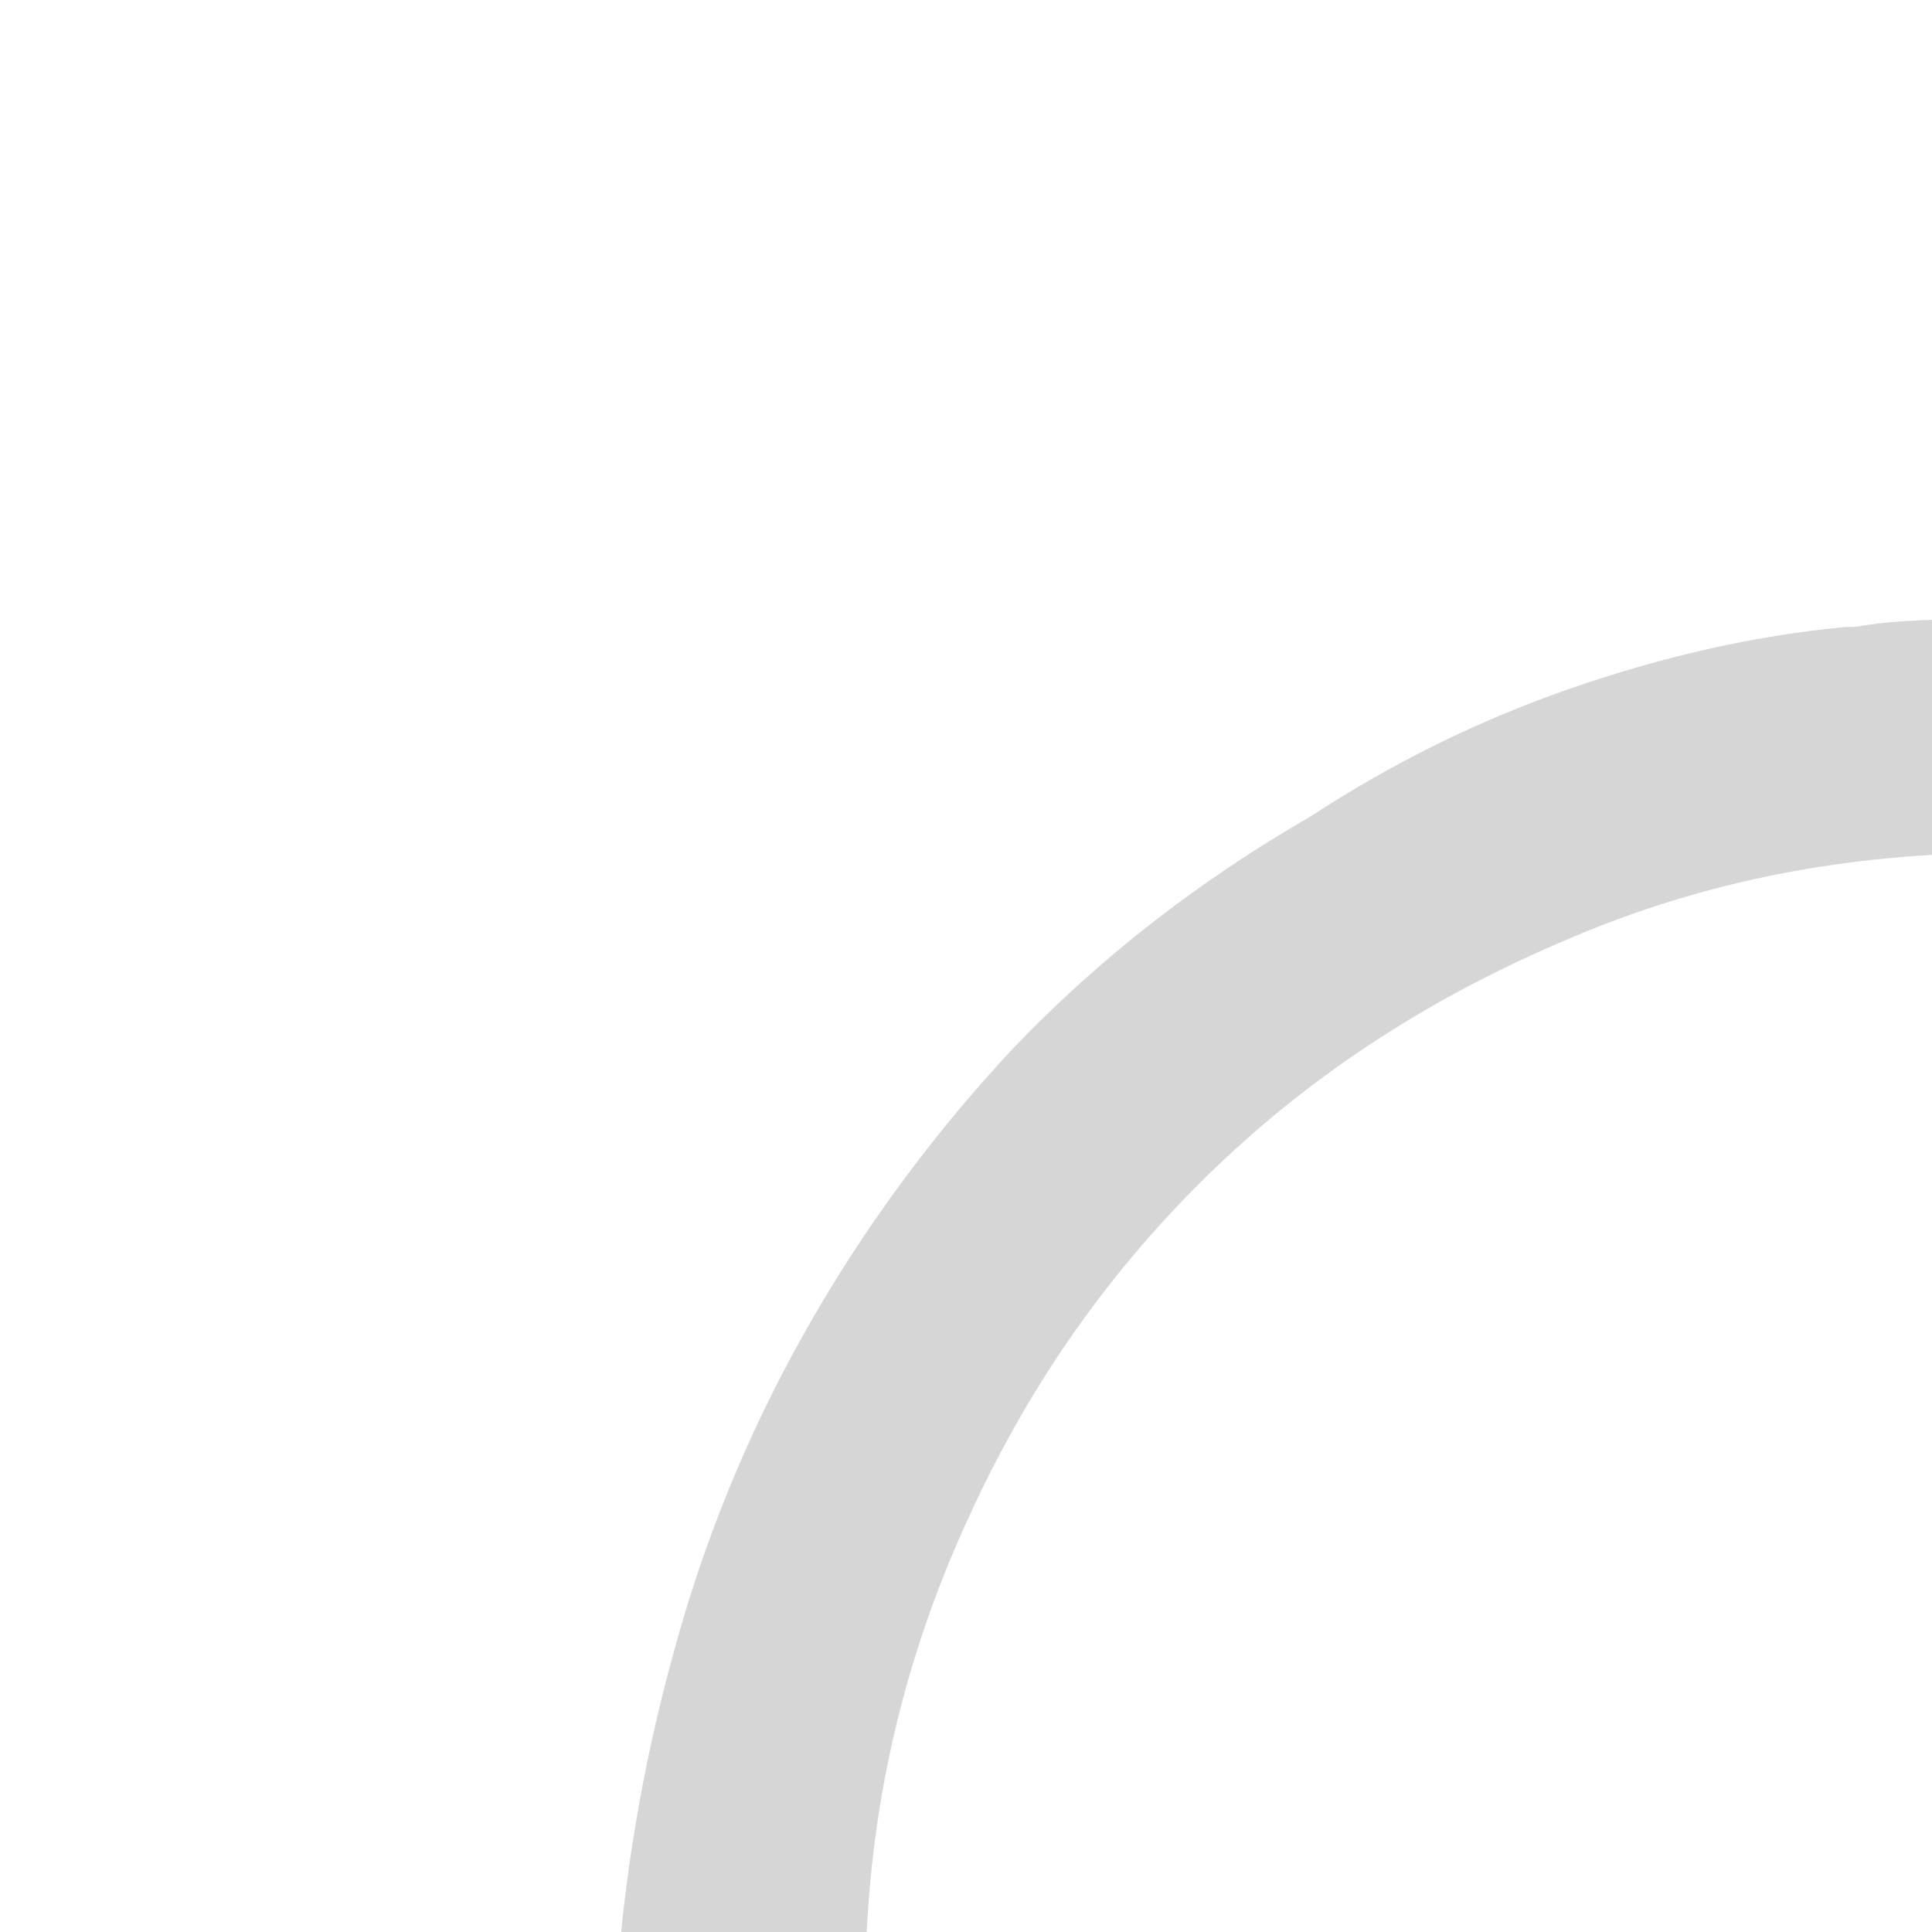
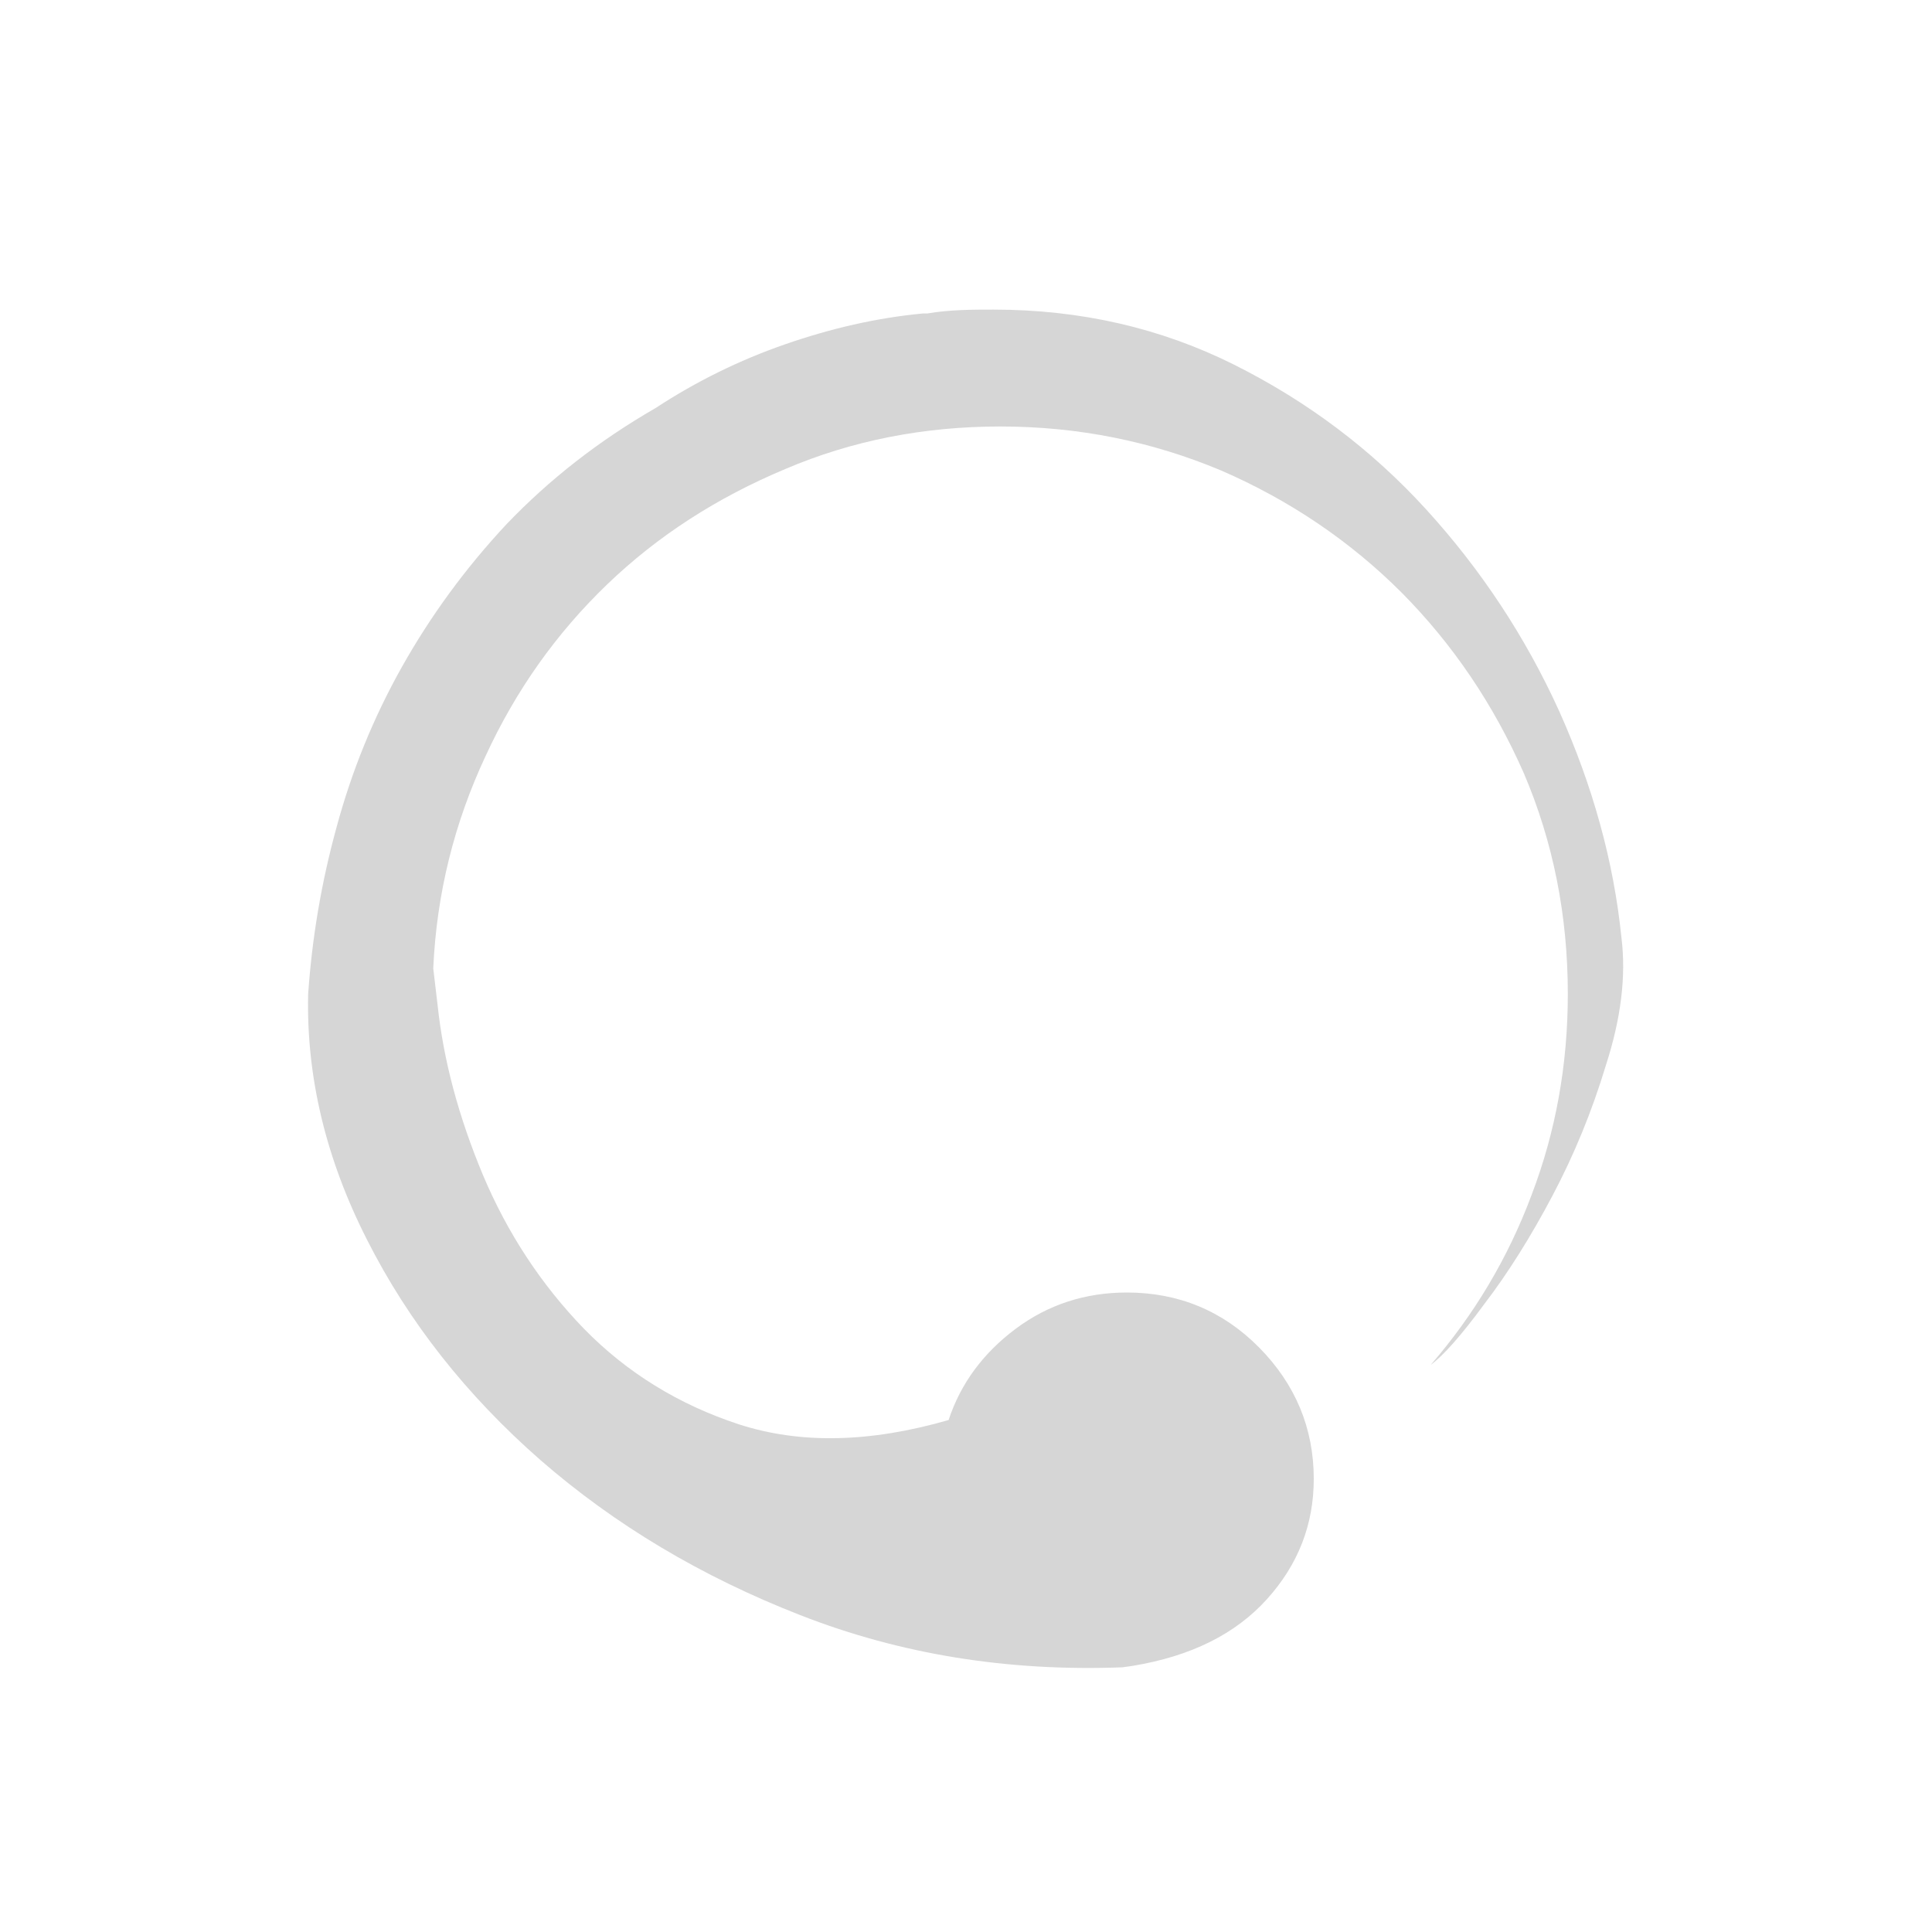
- <svg xmlns="http://www.w3.org/2000/svg" version="1.1" x="0px" y="0px" viewBox="0 0 20 20" style="enable-background:new 0 0 20 20;" xml:space="preserve" id="svg58" width="10" height="10">
+ <svg xmlns="http://www.w3.org/2000/svg" version="1.1" x="0px" y="-10px" viewBox="0 0 40 40" style="enable-background:new 0 0 40 40;" xml:space="preserve" id="svg58" width="20" height="20">
  <defs id="defs62" />
  <style type="text/css" id="style2">
	.st0{fill:#D6D6D6;}
	.st1{display:none;}
	.st2{display:inline;}
	.st3{fill:#CC0000;}
</style>
  <g id="ring_x5F_et" class="st1">
    <g class="st2" id="g13">
      <path class="st3" d="M17.74,12.94c-0.23-1.54,0.09-3.09,0.96-4.63s2.13-2.88,3.77-4c1.65-1.12,3.37-1.64,5.15-1.56    c-0.83,0.26-1.64,0.56-2.42,0.9c-0.78,0.33-1.46,0.8-2.03,1.4s-1,1.4-1.27,2.39c-0.27,1-0.33,2.28-0.16,3.83    c0.29-0.03,0.57-0.01,0.86,0.04s0.57,0.16,0.84,0.31c0.64,0.37,1.06,0.91,1.25,1.62s0.1,1.39-0.29,2.03    c-0.33,0.59-0.81,0.99-1.45,1.2s-1.25,0.19-1.86-0.05C19.09,15.66,17.97,14.5,17.74,12.94z M21.27,18.99    c0.68,0.51,1.43,0.85,2.25,1.05s1.71,0.16,2.7-0.1c1-0.25,2.13-0.83,3.4-1.76c-0.18-0.23-0.31-0.49-0.41-0.77    s-0.14-0.57-0.14-0.87c0-0.74,0.26-1.37,0.79-1.9s1.16-0.79,1.9-0.79c0.67,0,1.25,0.22,1.75,0.67s0.8,0.99,0.89,1.63    c0.34,2.12-0.1,3.67-1.33,4.66s-2.73,1.48-4.5,1.5S25,21.88,23.2,21c-1.79-0.86-3.1-2.08-3.92-3.65    C19.92,17.94,20.58,18.49,21.27,18.99z M31.17,8.64c-0.19,0.22-0.42,0.41-0.68,0.57c-0.64,0.37-1.32,0.46-2.03,0.27    s-1.25-0.61-1.62-1.25c-0.34-0.59-0.45-1.21-0.32-1.87s0.45-1.18,0.97-1.58c1.67-1.35,3.23-1.74,4.7-1.17s2.64,1.62,3.54,3.15    s1.42,3.28,1.57,5.28s-0.25,3.74-1.21,5.23c0.19-0.86,0.33-1.71,0.43-2.54c0.11-0.85,0.04-1.67-0.21-2.47s-0.72-1.56-1.44-2.29    c-0.72-0.74-1.81-1.42-3.26-2.05C31.52,8.18,31.36,8.42,31.17,8.64z" id="path11" />
    </g>
    <g class="st2" id="g19">
      <g id="g17">
        <path class="st3" d="M14.43,17.94c0.23-0.17,0.49-0.26,0.78-0.26c0.38,0,0.71,0.15,0.98,0.45s0.41,0.66,0.41,1.07     c0,0.42-0.14,0.78-0.41,1.08s-0.6,0.44-0.98,0.44c-2.43,0.18-4.42,0.76-5.97,1.74c-1.54,1-2.6,2.16-3.17,3.49     s-0.63,2.71-0.17,4.14s1.46,2.68,3.04,3.73c0.21-1.37,0.52-2.4,0.94-3.1s0.91-1.2,1.45-1.5s1.12-0.49,1.73-0.55     c0.62-0.05,1.22-0.12,1.83-0.21l-0.57,4.41l1.93,1.99c1.48-1.08,2.52-2.14,3.12-3.18s0.84-2.06,0.71-3.08s-0.59-2.01-1.38-2.99     c-0.81-0.98-1.88-1.96-3.22-2.91c2.02,0.9,3.58,1.87,4.68,2.91s1.7,2.15,1.83,3.34s-0.25,2.46-1.13,3.81     c-0.88,1.34-2.27,2.76-4.18,4.27l-3.81-3.38l-0.06-3.12c-0.68,0.03-1.25,0.53-1.69,1.52s-0.69,2.75-0.73,5.31     c-2.82-2.23-4.68-4.29-5.6-6.19c-0.9-1.89-1.09-3.61-0.56-5.17s1.66-2.95,3.41-4.18c1.74-1.23,3.84-2.3,6.32-3.22     C14.03,18.33,14.2,18.11,14.43,17.94z" id="path15" />
      </g>
    </g>
  </g>
  <g id="ring_x5F_o" class="st1">
    <g class="st2" id="g26">
      <g id="g24">
        <path class="st3" d="M6.96,25.93c-0.43-0.5-0.64-1.09-0.64-1.77c0-0.76,0.27-1.41,0.81-1.95c0.54-0.54,1.19-0.81,1.95-0.81     c0.74,0,1.38,0.27,1.92,0.81c0.54,0.54,0.81,1.19,0.81,1.95c0,0.1,0,0.19,0,0.26c0,0.08-0.01,0.16-0.03,0.23     c1.54,0.1,2.8-0.13,3.78-0.67c0.98-0.55,1.84-1.23,2.58-2.05c-0.25,1-0.63,1.87-1.11,2.61c-0.49,0.76-1.11,1.36-1.88,1.8     s-1.69,0.72-2.78,0.83c-1.07,0.1-2.33-0.01-3.78-0.32C7.93,26.74,7.39,26.43,6.96,25.93z M8.74,11.91     c0.22-0.63,0.63-1.1,1.22-1.44c0.66-0.39,1.36-0.49,2.09-0.29c0.73,0.2,1.28,0.63,1.66,1.29c0.39,0.66,0.48,1.36,0.28,2.09     s-0.63,1.28-1.27,1.66c-0.08,0.04-0.16,0.08-0.23,0.12c-0.08,0.04-0.16,0.07-0.23,0.09c0.7,1.41,1.53,2.39,2.49,2.96     c0.96,0.57,1.97,0.97,3.05,1.2c-0.98,0.27-1.91,0.38-2.81,0.32c-0.9-0.04-1.73-0.28-2.49-0.72s-1.46-1.1-2.11-1.98     c-0.63-0.88-1.16-2.03-1.61-3.46C8.52,13.15,8.51,12.54,8.74,11.91z M15.08,32.49c-0.2-0.73-0.11-1.43,0.26-2.09     c0.39-0.64,0.95-1.06,1.68-1.26c0.73-0.19,1.42-0.11,2.07,0.26c0.08,0.04,0.15,0.08,0.22,0.13c0.07,0.05,0.13,0.1,0.19,0.16     c0.86-1.31,1.3-2.52,1.32-3.63c0.02-1.11-0.14-2.2-0.47-3.25c0.72,0.72,1.29,1.48,1.7,2.29c0.39,0.8,0.59,1.64,0.6,2.52     c0.01,0.88-0.21,1.82-0.66,2.81c-0.45,0.98-1.17,2.02-2.17,3.13c-0.43,0.49-0.97,0.8-1.63,0.92c-0.65,0.13-1.27,0.01-1.86-0.34     C15.69,33.78,15.27,33.22,15.08,32.49z M20.18,7.37c0.41-0.49,0.94-0.8,1.6-0.92c0.65-0.13,1.27-0.01,1.86,0.34     c0.66,0.37,1.09,0.92,1.29,1.66c0.19,0.73,0.1,1.43-0.29,2.09c-0.37,0.64-0.92,1.06-1.66,1.26c-0.73,0.2-1.43,0.11-2.09-0.26     c-0.08-0.04-0.15-0.08-0.22-0.13c-0.07-0.05-0.13-0.1-0.19-0.16c-0.86,1.31-1.29,2.52-1.3,3.63c-0.01,1.11,0.15,2.2,0.48,3.25     c-0.72-0.72-1.29-1.48-1.7-2.29c-0.41-0.8-0.62-1.64-0.62-2.52s0.22-1.82,0.67-2.81C18.46,9.53,19.18,8.48,20.18,7.37z      M28.19,16.51c0.01-0.08,0.02-0.16,0.04-0.23c-1.56-0.1-2.83,0.13-3.81,0.67c-0.98,0.55-1.84,1.23-2.58,2.05     c0.27-1,0.65-1.86,1.14-2.61c0.47-0.76,1.09-1.36,1.86-1.8c0.77-0.44,1.69-0.72,2.77-0.83c1.07-0.1,2.34,0.01,3.81,0.32     c0.64,0.12,1.18,0.42,1.61,0.92c0.43,0.5,0.64,1.09,0.64,1.77c0,0.76-0.27,1.41-0.81,1.95c-0.54,0.54-1.19,0.81-1.95,0.81     s-1.41-0.27-1.95-0.81c-0.54-0.54-0.81-1.19-0.81-1.95C28.17,16.68,28.18,16.59,28.19,16.51z M26.01,27.37     c0.19-0.73,0.63-1.28,1.29-1.66c0.06-0.04,0.13-0.08,0.21-0.12c0.08-0.04,0.16-0.07,0.23-0.09c-0.68-1.41-1.51-2.39-2.48-2.96     c-0.97-0.57-1.99-0.97-3.06-1.2c1-0.27,1.93-0.38,2.81-0.32c0.9,0.04,1.73,0.28,2.5,0.72c0.77,0.44,1.47,1.1,2.09,1.98     c0.63,0.88,1.17,2.03,1.64,3.46c0.21,0.61,0.21,1.22-0.01,1.85c-0.22,0.63-0.63,1.1-1.22,1.44c-0.64,0.39-1.33,0.49-2.07,0.29     c-0.73-0.19-1.29-0.63-1.68-1.29C25.9,28.8,25.81,28.1,26.01,27.37z" id="path22" />
      </g>
    </g>
  </g>
  <g id="ring_x5F_ot" class="st1">
    <g class="st2" id="g31">
      <path class="st3" d="M18.36,16.34c-0.3-0.35-0.45-0.76-0.45-1.24c0-0.53,0.19-0.99,0.56-1.36s0.83-0.56,1.36-0.56    c0.52,0,0.97,0.19,1.34,0.56s0.56,0.83,0.56,1.36c0,0.07,0,0.13,0,0.18s-0.01,0.11-0.02,0.16c1.08,0.07,1.96-0.09,2.65-0.47    s1.29-0.86,1.8-1.44c-0.18,0.7-0.44,1.31-0.78,1.83c-0.34,0.53-0.78,0.95-1.31,1.26s-1.18,0.5-1.95,0.58    c-0.75,0.07-1.63-0.01-2.65-0.23C19.03,16.9,18.66,16.69,18.36,16.34z M19.6,6.52c0.16-0.44,0.44-0.77,0.85-1    c0.46-0.27,0.95-0.34,1.47-0.21s0.9,0.44,1.16,0.9c0.27,0.46,0.34,0.95,0.19,1.47s-0.44,0.9-0.89,1.16    c-0.05,0.03-0.11,0.05-0.16,0.08s-0.11,0.05-0.16,0.06c0.49,0.98,1.07,1.67,1.74,2.07s1.38,0.68,2.13,0.84    c-0.68,0.19-1.34,0.27-1.97,0.23c-0.63-0.03-1.21-0.19-1.74-0.5s-1.03-0.77-1.48-1.38c-0.44-0.62-0.81-1.42-1.13-2.42    C19.44,7.39,19.44,6.96,19.6,6.52z M24.04,20.93c-0.14-0.51-0.08-1,0.18-1.47c0.27-0.45,0.67-0.75,1.18-0.88s0.99-0.08,1.45,0.18    c0.05,0.03,0.11,0.06,0.15,0.09s0.09,0.07,0.13,0.11c0.6-0.92,0.91-1.76,0.92-2.54c0.01-0.78-0.1-1.54-0.33-2.28    c0.51,0.51,0.9,1.04,1.19,1.6c0.27,0.56,0.41,1.15,0.42,1.76s-0.15,1.27-0.46,1.97c-0.31,0.68-0.82,1.42-1.52,2.19    c-0.3,0.34-0.68,0.56-1.14,0.65s-0.89,0.01-1.3-0.24C24.47,21.83,24.17,21.44,24.04,20.93z M27.6,3.35    C27.89,3,28.26,2.79,28.72,2.7s0.89-0.01,1.3,0.24c0.46,0.26,0.77,0.65,0.9,1.16s0.07,1-0.21,1.47c-0.26,0.45-0.65,0.75-1.16,0.88    s-1,0.08-1.47-0.18c-0.05-0.03-0.11-0.06-0.15-0.09s-0.09-0.07-0.13-0.11c-0.6,0.92-0.91,1.76-0.91,2.54s0.11,1.54,0.34,2.28    c-0.51-0.51-0.9-1.04-1.19-1.6s-0.43-1.15-0.43-1.76s0.16-1.27,0.47-1.97C26.4,4.86,26.91,4.13,27.6,3.35z M33.21,9.74    c0.01-0.05,0.02-0.11,0.03-0.16c-1.09-0.07-1.98,0.09-2.67,0.47s-1.29,0.86-1.8,1.44c0.19-0.7,0.46-1.31,0.8-1.83    c0.33-0.53,0.76-0.95,1.3-1.26s1.19-0.5,1.94-0.58c0.75-0.07,1.64,0.01,2.67,0.23c0.45,0.08,0.83,0.3,1.13,0.65    s0.45,0.76,0.45,1.24c0,0.53-0.19,0.99-0.56,1.36s-0.83,0.56-1.36,0.56s-0.99-0.19-1.36-0.56s-0.56-0.83-0.56-1.36    C33.2,9.86,33.21,9.8,33.21,9.74z M31.69,17.34c0.14-0.51,0.44-0.9,0.9-1.16c0.04-0.03,0.09-0.05,0.14-0.08s0.11-0.05,0.16-0.06    c-0.48-0.98-1.06-1.67-1.73-2.07s-1.39-0.68-2.14-0.84c0.7-0.19,1.35-0.27,1.97-0.23c0.63,0.03,1.21,0.19,1.75,0.5    s1.03,0.77,1.47,1.38s0.82,1.42,1.15,2.42c0.15,0.42,0.15,0.85-0.01,1.29s-0.44,0.77-0.85,1c-0.45,0.27-0.93,0.34-1.45,0.21    s-0.91-0.44-1.18-0.9C31.61,18.34,31.55,17.86,31.69,17.34z" id="path29" />
    </g>
    <g class="st2" id="g37">
      <g id="g35">
        <path class="st3" d="M14.43,17.94c0.23-0.17,0.49-0.26,0.78-0.26c0.38,0,0.71,0.15,0.98,0.45s0.41,0.66,0.41,1.07     c0,0.42-0.14,0.78-0.41,1.08s-0.6,0.44-0.98,0.44c-2.43,0.18-4.42,0.76-5.97,1.74c-1.54,1-2.6,2.16-3.17,3.49     s-0.63,2.71-0.17,4.14s1.46,2.68,3.04,3.73c0.21-1.37,0.52-2.4,0.94-3.1s0.91-1.2,1.45-1.5s1.12-0.49,1.73-0.55     c0.62-0.05,1.22-0.12,1.83-0.21l-0.57,4.41l1.93,1.99c1.48-1.08,2.52-2.14,3.12-3.18s0.84-2.06,0.71-3.08s-0.59-2.01-1.38-2.99     c-0.81-0.98-1.88-1.96-3.22-2.91c2.02,0.9,3.58,1.87,4.68,2.91s1.7,2.15,1.83,3.34s-0.25,2.46-1.13,3.81     c-0.88,1.34-2.27,2.76-4.18,4.27l-3.81-3.38l-0.06-3.12c-0.68,0.03-1.25,0.53-1.69,1.52s-0.69,2.75-0.73,5.31     c-2.82-2.23-4.68-4.29-5.6-6.19c-0.9-1.89-1.09-3.61-0.56-5.17s1.66-2.95,3.41-4.18c1.74-1.23,3.84-2.3,6.32-3.22     C14.03,18.33,14.2,18.11,14.43,17.94z" id="path33" />
      </g>
    </g>
  </g>
  <g id="ring_x5F_s" style="fill:#D6D6D6">
    <g id="g44" style="fill:#D6D6D6">
      <g id="g42" style="fill:#D6D6D6">
        <path class="st3" d="M16.57,33.44c-2.05-0.8-3.84-1.87-5.38-3.21c-1.53-1.34-2.73-2.86-3.59-4.56C6.75,24,6.34,22.3,6.38,20.58     c0.08-1.15,0.27-2.3,0.59-3.46c0.31-1.15,0.76-2.26,1.35-3.31s1.31-2.04,2.17-2.96c0.88-0.92,1.9-1.72,3.08-2.4     c0.84-0.55,1.73-0.99,2.68-1.32c0.95-0.33,1.9-0.55,2.86-0.64h0.06h0.03c0.23-0.04,0.47-0.06,0.7-0.07     c0.23-0.01,0.46-0.01,0.67-0.01c1.8,0,3.46,0.38,4.98,1.14s2.85,1.76,3.98,3c1.13,1.24,2.05,2.63,2.75,4.17     c0.7,1.56,1.13,3.12,1.29,4.69c0.1,0.8-0.01,1.68-0.32,2.64c-0.29,0.96-0.66,1.86-1.11,2.71c-0.45,0.85-0.92,1.6-1.41,2.24     c-0.47,0.64-0.84,1.06-1.11,1.26c0.9-1.04,1.6-2.21,2.09-3.52c0.5-1.31,0.75-2.7,0.75-4.16c0-1.62-0.3-3.14-0.91-4.57     c-0.63-1.43-1.47-2.67-2.53-3.74c-1.06-1.06-2.31-1.91-3.74-2.53c-1.43-0.6-2.95-0.91-4.57-0.91c-1.58,0-3.07,0.29-4.45,0.88     c-1.41,0.59-2.64,1.38-3.69,2.39c-1.05,1.01-1.89,2.19-2.52,3.56c-0.64,1.37-1.01,2.83-1.08,4.39l0.09,0.76     c0.12,1.13,0.43,2.3,0.94,3.52c0.51,1.21,1.21,2.27,2.09,3.18c0.89,0.91,1.96,1.57,3.21,1.98c1.27,0.41,2.71,0.38,4.34-0.09     c0.25-0.76,0.72-1.39,1.39-1.89s1.44-0.75,2.3-0.75c1.07,0,1.99,0.38,2.74,1.14c0.75,0.76,1.13,1.67,1.13,2.72     c0,0.94-0.32,1.77-0.97,2.49s-1.57,1.18-2.78,1.38l-0.21,0.03C20.86,34.61,18.64,34.25,16.57,33.44z" id="path40" style="fill:#D6D6D6" />
      </g>
    </g>
  </g>
  <g id="ring_x5F_st" class="st1">
    <g class="st2" id="g49">
      <path class="st3" d="M25.08,21.6c-1.44-0.56-2.69-1.31-3.76-2.25s-1.91-2-2.51-3.19c-0.6-1.18-0.89-2.37-0.86-3.57    c0.05-0.81,0.19-1.61,0.41-2.42s0.53-1.58,0.94-2.32s0.92-1.43,1.52-2.07c0.62-0.64,1.33-1.2,2.15-1.68    c0.59-0.38,1.21-0.69,1.88-0.92s1.33-0.38,2-0.45h0.04h0.02c0.16-0.03,0.33-0.04,0.49-0.05s0.32-0.01,0.47-0.01    c1.26,0,2.42,0.27,3.49,0.8s2,1.23,2.79,2.1s1.44,1.84,1.93,2.92c0.49,1.09,0.79,2.19,0.9,3.28c0.07,0.56-0.01,1.18-0.23,1.85    c-0.21,0.67-0.46,1.3-0.78,1.9c-0.31,0.59-0.64,1.12-0.98,1.57c-0.33,0.45-0.59,0.75-0.78,0.88c0.63-0.72,1.12-1.54,1.47-2.46    c0.35-0.92,0.52-1.89,0.52-2.91c0-1.13-0.21-2.2-0.64-3.2c-0.44-1-1.03-1.87-1.77-2.61s-1.62-1.34-2.61-1.77    c-1-0.42-2.06-0.64-3.2-0.64c-1.11,0-2.15,0.21-3.12,0.62c-0.98,0.41-1.85,0.97-2.58,1.67s-1.33,1.53-1.76,2.49    c-0.45,0.96-0.7,1.98-0.76,3.08l0.06,0.53c0.08,0.79,0.3,1.61,0.66,2.46c0.36,0.85,0.84,1.59,1.47,2.23s1.37,1.1,2.25,1.38    c0.89,0.29,1.9,0.27,3.04-0.06c0.18-0.53,0.5-0.97,0.97-1.32s1.01-0.52,1.61-0.52c0.75,0,1.39,0.27,1.92,0.8s0.79,1.17,0.79,1.91    c0,0.66-0.23,1.24-0.68,1.74s-1.1,0.83-1.95,0.96l-0.14,0.02C28.08,22.41,26.53,22.16,25.08,21.6z" id="path47" />
    </g>
    <g class="st2" id="g55">
      <g id="g53">
        <path class="st3" d="M14.43,17.94c0.23-0.17,0.49-0.26,0.78-0.26c0.38,0,0.71,0.15,0.98,0.45s0.41,0.66,0.41,1.07     c0,0.42-0.14,0.78-0.41,1.08s-0.6,0.44-0.98,0.44c-2.43,0.18-4.42,0.76-5.97,1.74c-1.54,1-2.6,2.16-3.17,3.49     s-0.63,2.71-0.17,4.14s1.46,2.68,3.04,3.73c0.21-1.37,0.52-2.4,0.94-3.1s0.91-1.2,1.45-1.5s1.12-0.49,1.73-0.55     c0.62-0.05,1.22-0.12,1.83-0.21l-0.57,4.41l1.93,1.99c1.48-1.08,2.52-2.14,3.12-3.18s0.84-2.06,0.71-3.08s-0.59-2.01-1.38-2.99     c-0.81-0.98-1.88-1.96-3.22-2.91c2.02,0.9,3.58,1.87,4.68,2.91s1.7,2.15,1.83,3.34s-0.25,2.46-1.13,3.81     c-0.88,1.34-2.27,2.76-4.18,4.27l-3.81-3.38l-0.06-3.12c-0.68,0.03-1.25,0.53-1.69,1.52s-0.69,2.75-0.73,5.31     c-2.82-2.23-4.68-4.29-5.6-6.19c-0.9-1.89-1.09-3.61-0.56-5.17s1.66-2.95,3.41-4.18c1.74-1.23,3.84-2.3,6.32-3.22     C14.03,18.33,14.2,18.11,14.43,17.94z" id="path51" />
      </g>
    </g>
  </g>
</svg>
